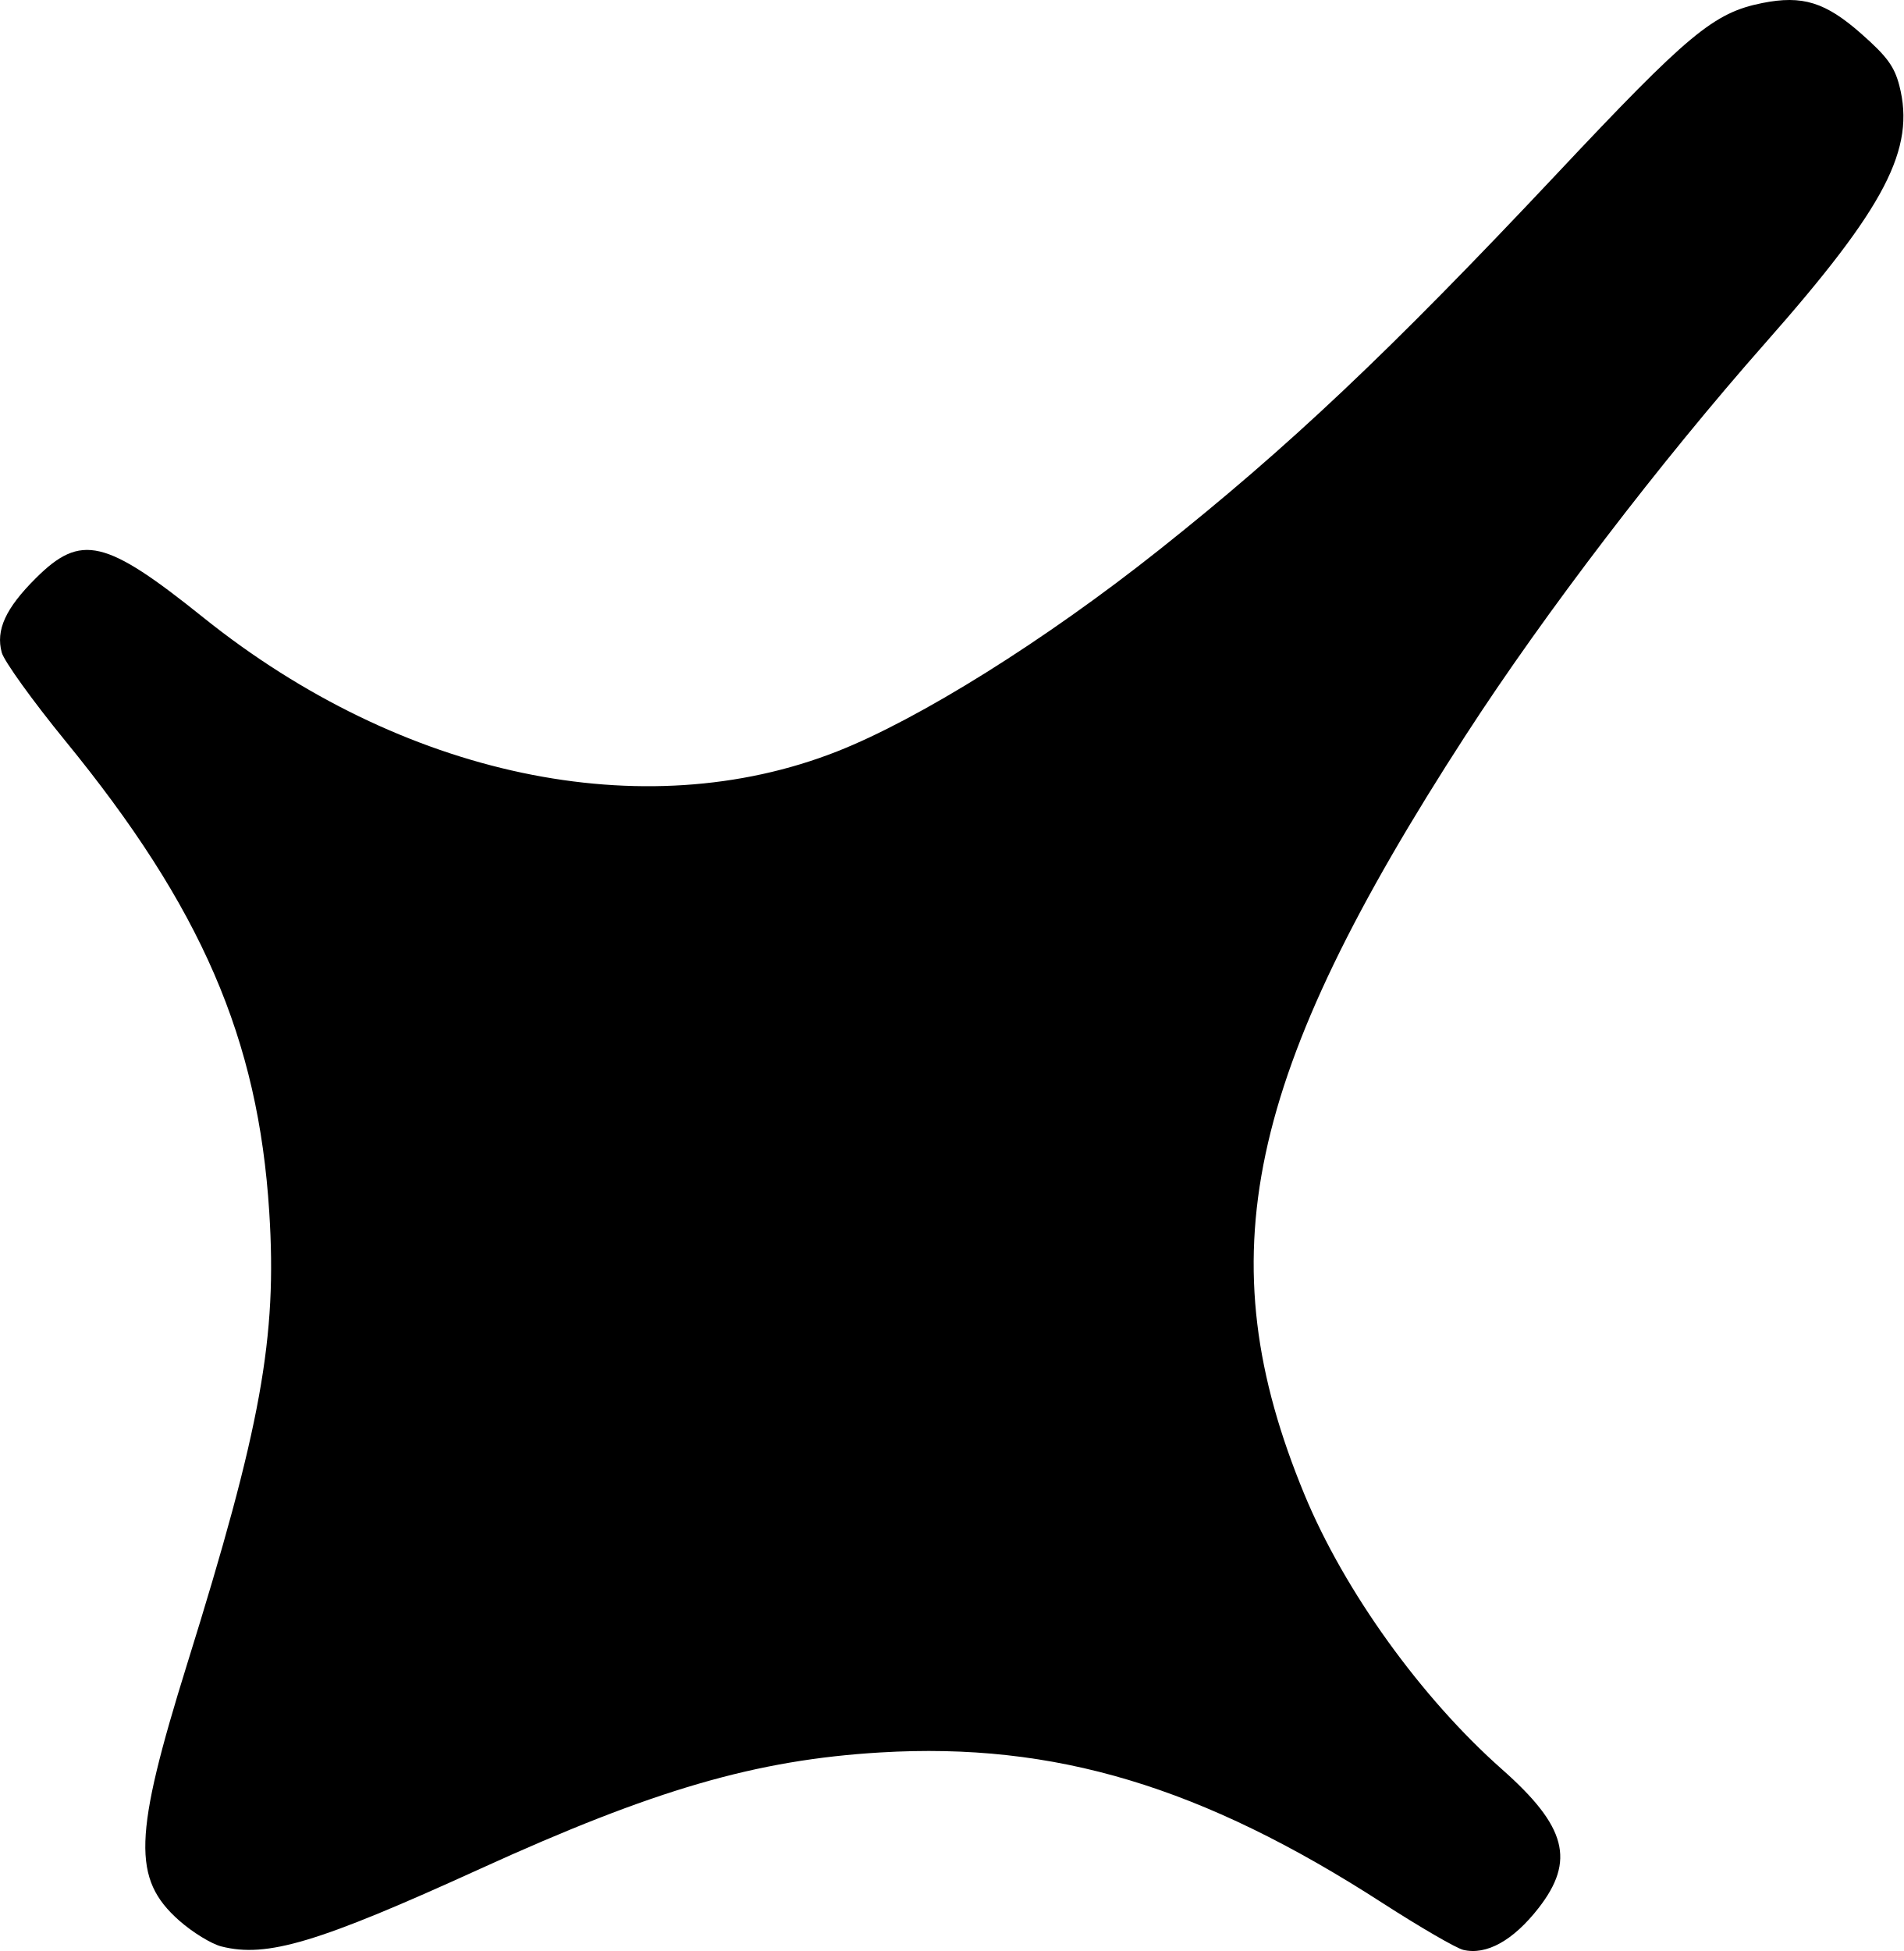
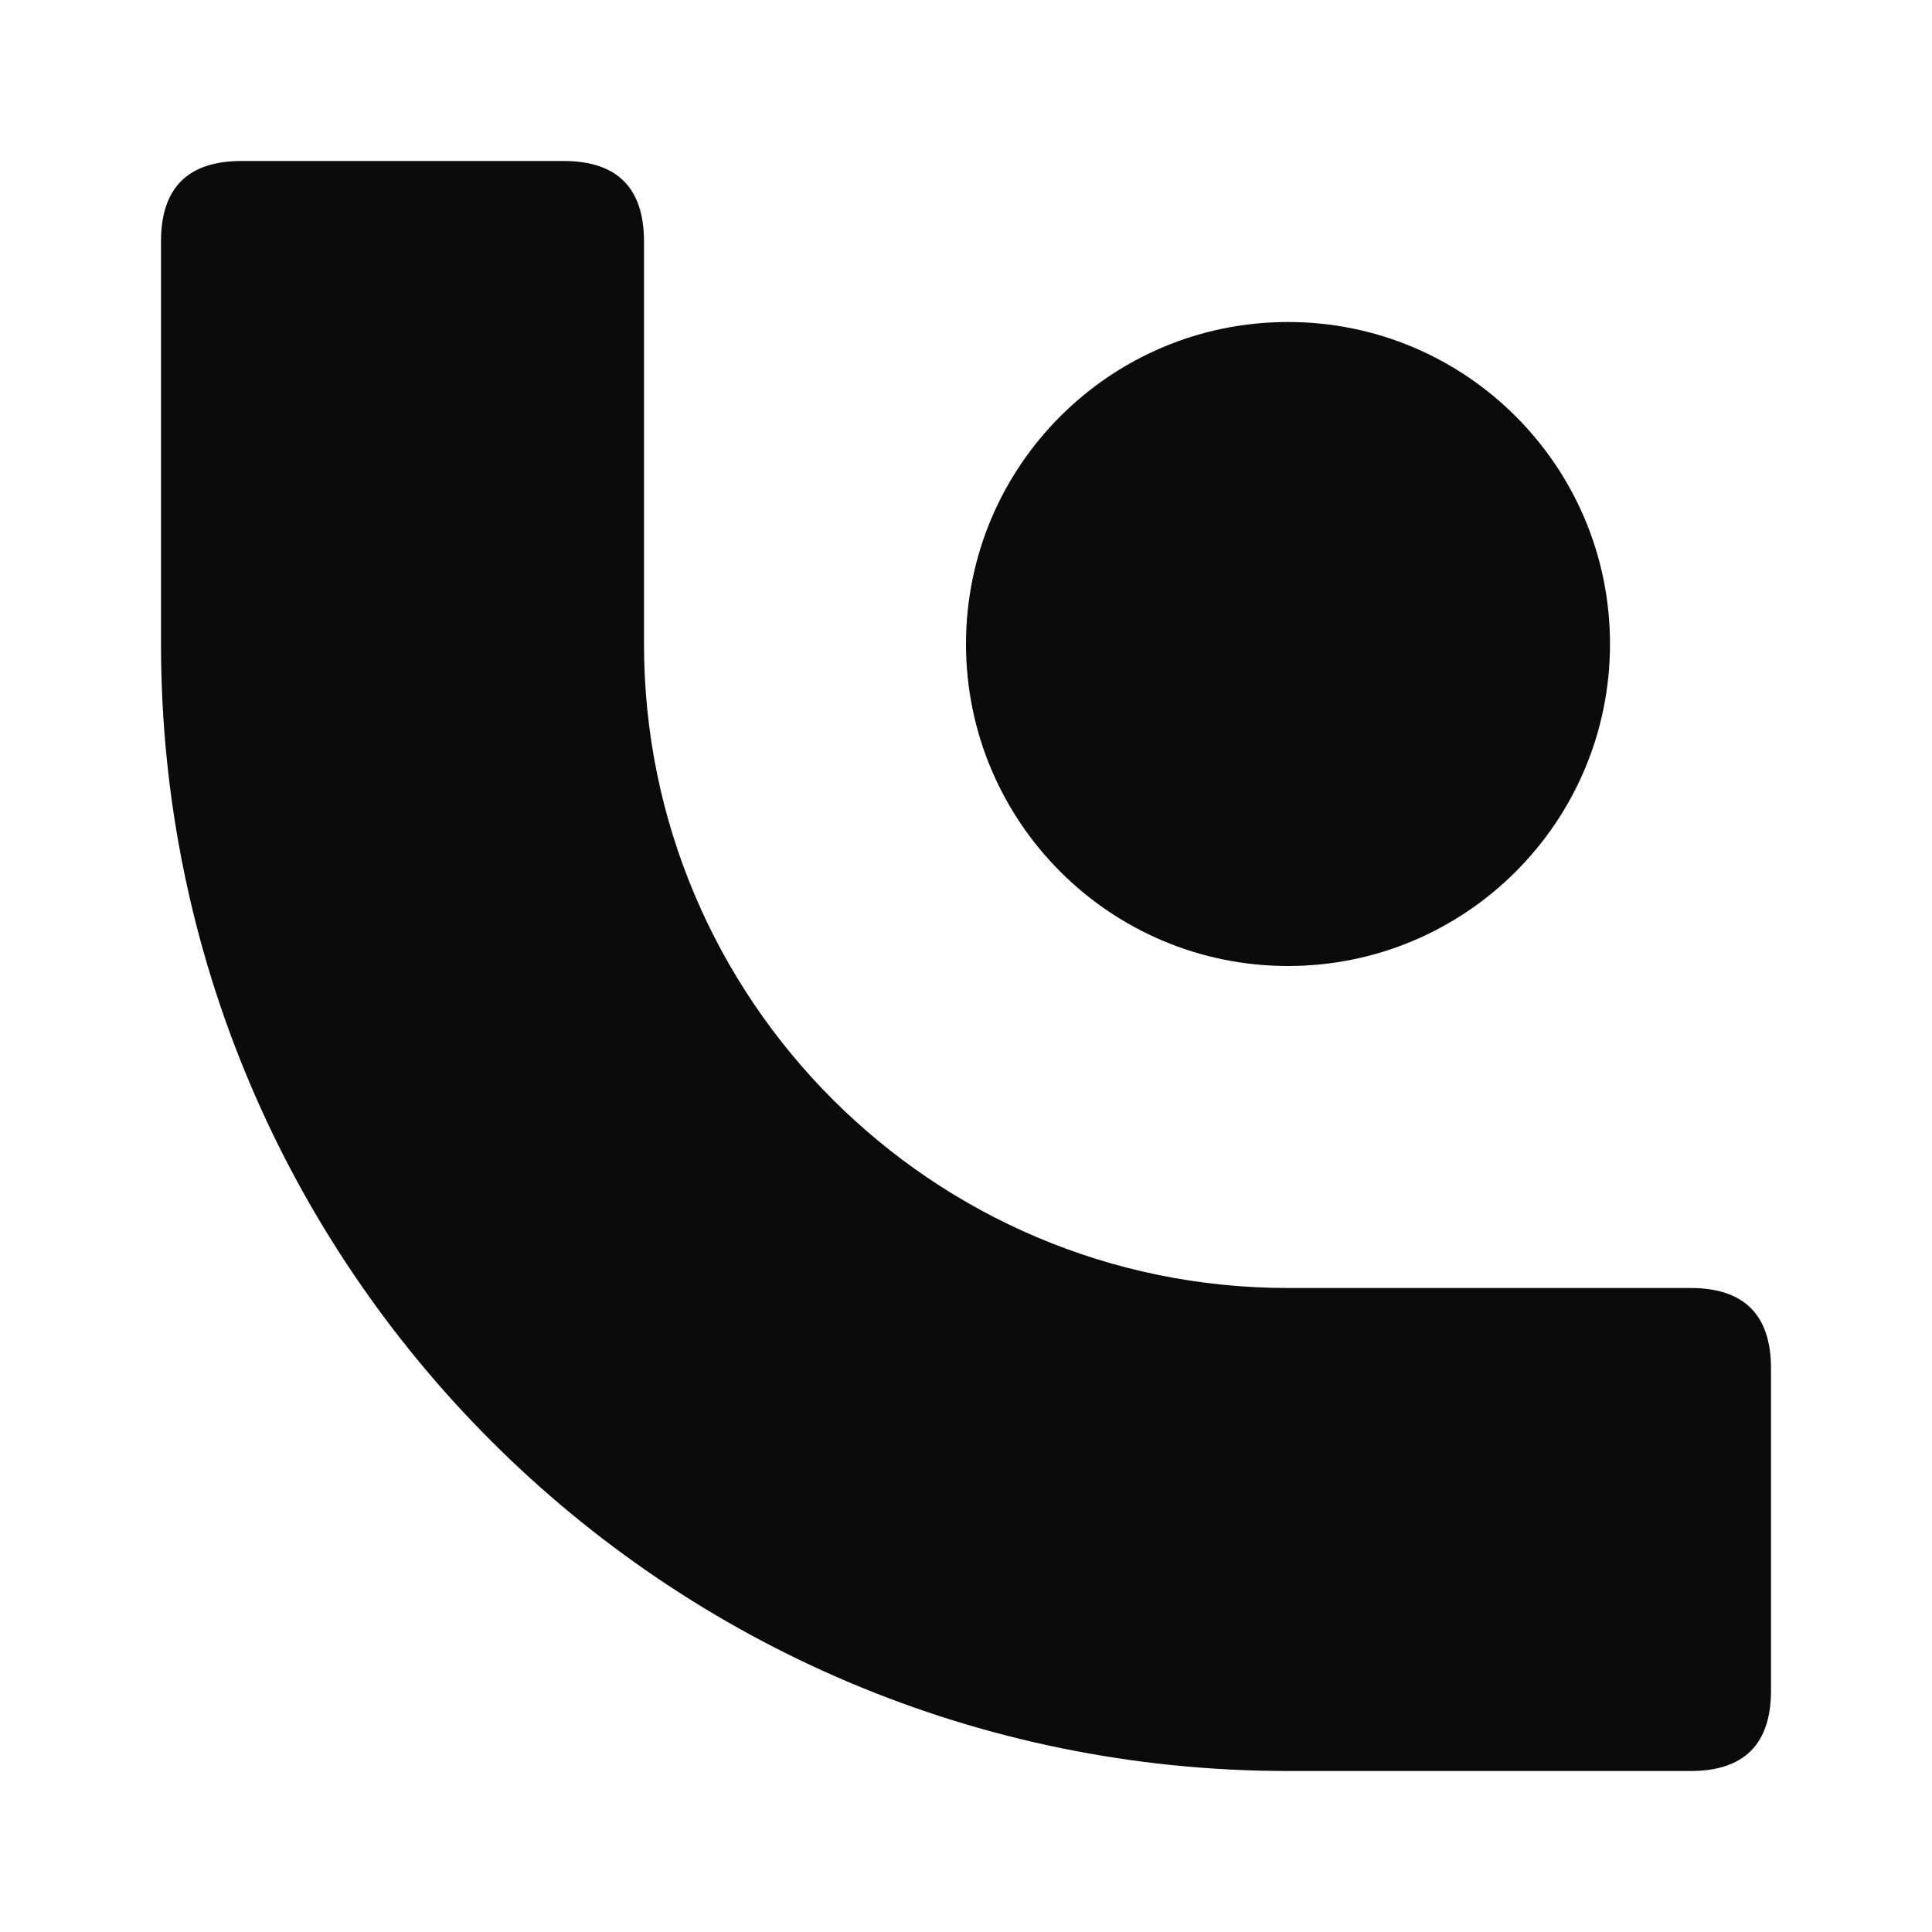
- <svg xmlns="http://www.w3.org/2000/svg" viewBox="0 0 523.83 536.87">
-   <path d="M403.46,202.16c-60.83,93.91-71.45,143.92-44.45,209.15,10.99,26.54,32.1,55.89,54.35,75.57,17.76,15.71,20.23,25.12,10.04,38.19-6.97,8.93-14.31,13.01-20.71,11.49-1.93-.46-11.87-6.23-22.07-12.8-49.82-32.2-90.43-44.39-138.3-41.53-34.25,2.04-62.31,10.2-110.19,32.03-44.52,20.29-58.65,24.55-71.19,21.36-2.74-.68-7.96-3.89-11.61-7.11-12.97-11.47-12.61-23.15,2.18-70.64,20.34-65.24,24.79-89.78,22.59-124.35-3.01-47.65-18.68-83.85-56.15-129.68-8.96-10.98-16.82-21.9-17.47-24.28-1.68-6.18,1.04-12.15,9.37-20.45,12.46-12.4,19.13-10.83,46.17,10.87,54.55,43.72,121,57.77,174.32,36.81,22.68-8.93,57.22-30.53,88.51-55.36,35.79-28.4,63.48-54.57,109.37-103.36C464.76,9.19,471.58,3.53,484.96.84c11.09-2.22,17.42-.26,27.32,8.49,7.06,6.23,9.04,8.96,10.41,14.17,4.51,17.46-3.75,33.37-36.84,70.85-29.02,32.88-60.73,74.38-82.39,107.82h0Z" />
+ <svg xmlns="http://www.w3.org/2000/svg" viewBox="0 0 48 48" fill="#0b0b0b">
+   <path d="M4 16L4 6Q4 4 6 4L14 4Q16 4 16 6L16 16A16 16 0 0 0 32 32L42 32Q44 32 44 34L44 42Q44 44 42 44L32 44A28 28 0 0 1 4 16Z" />
+   <circle cx="32" cy="16" r="8" />
</svg>
